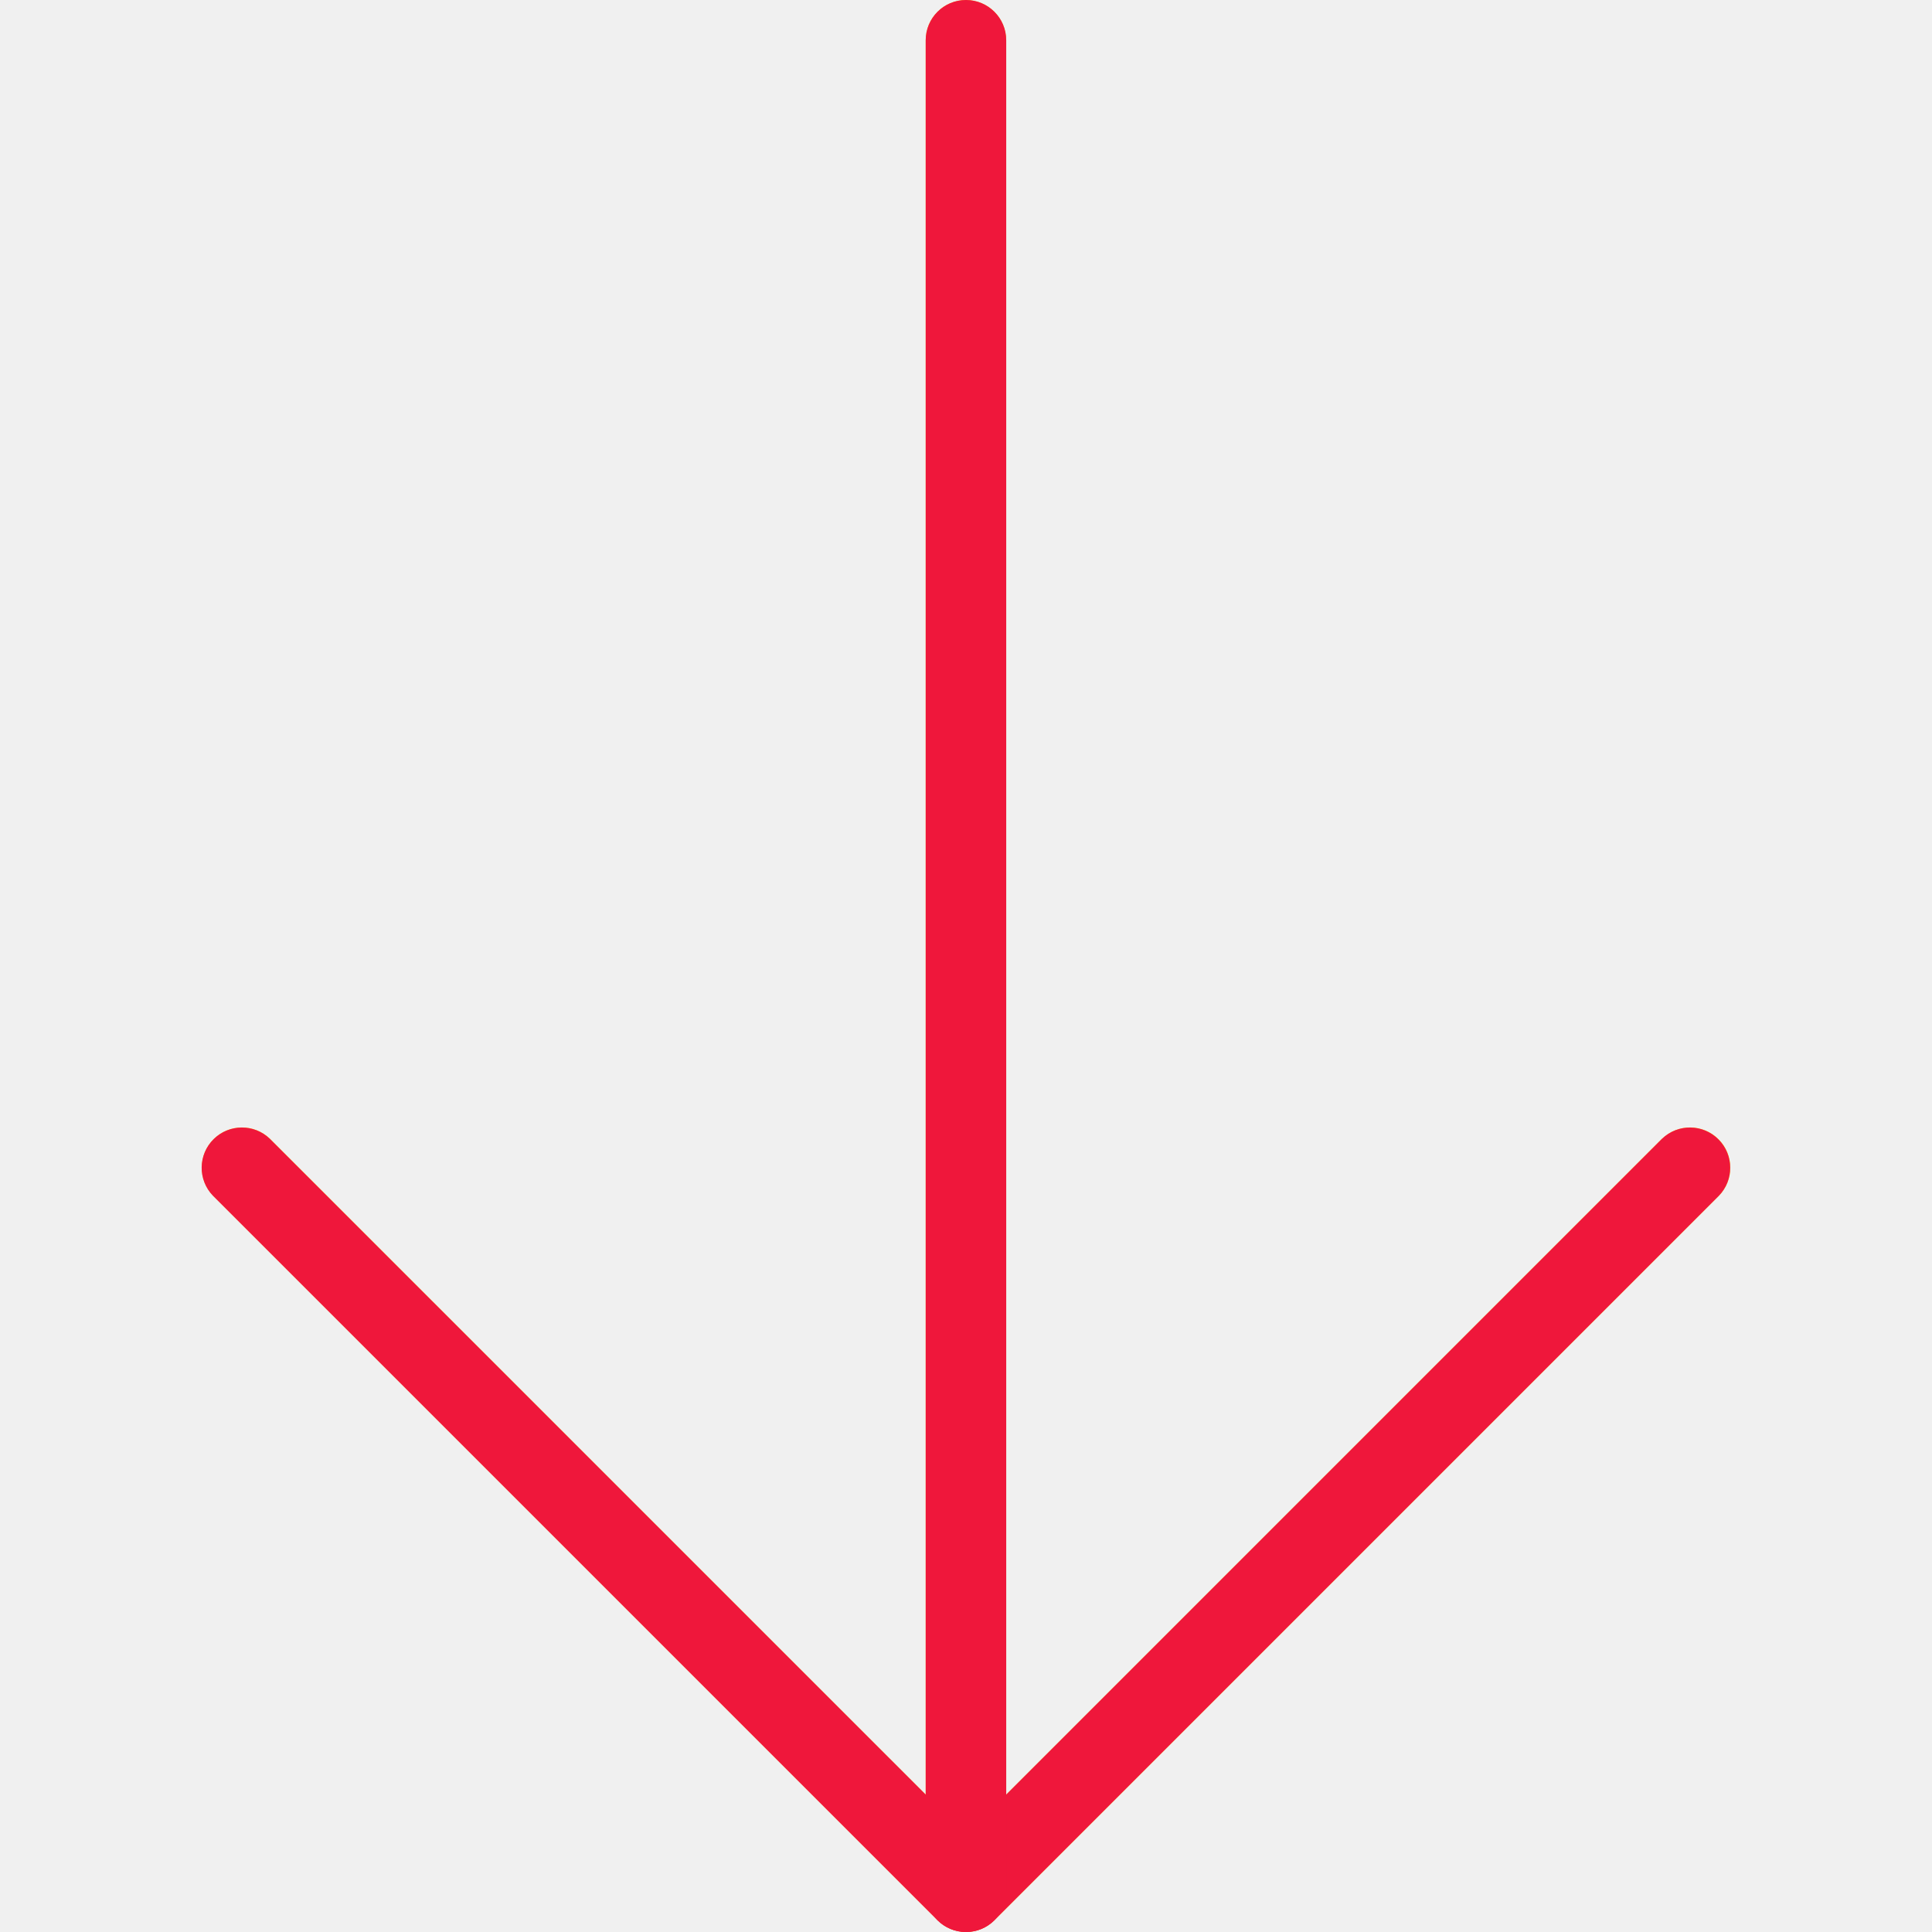
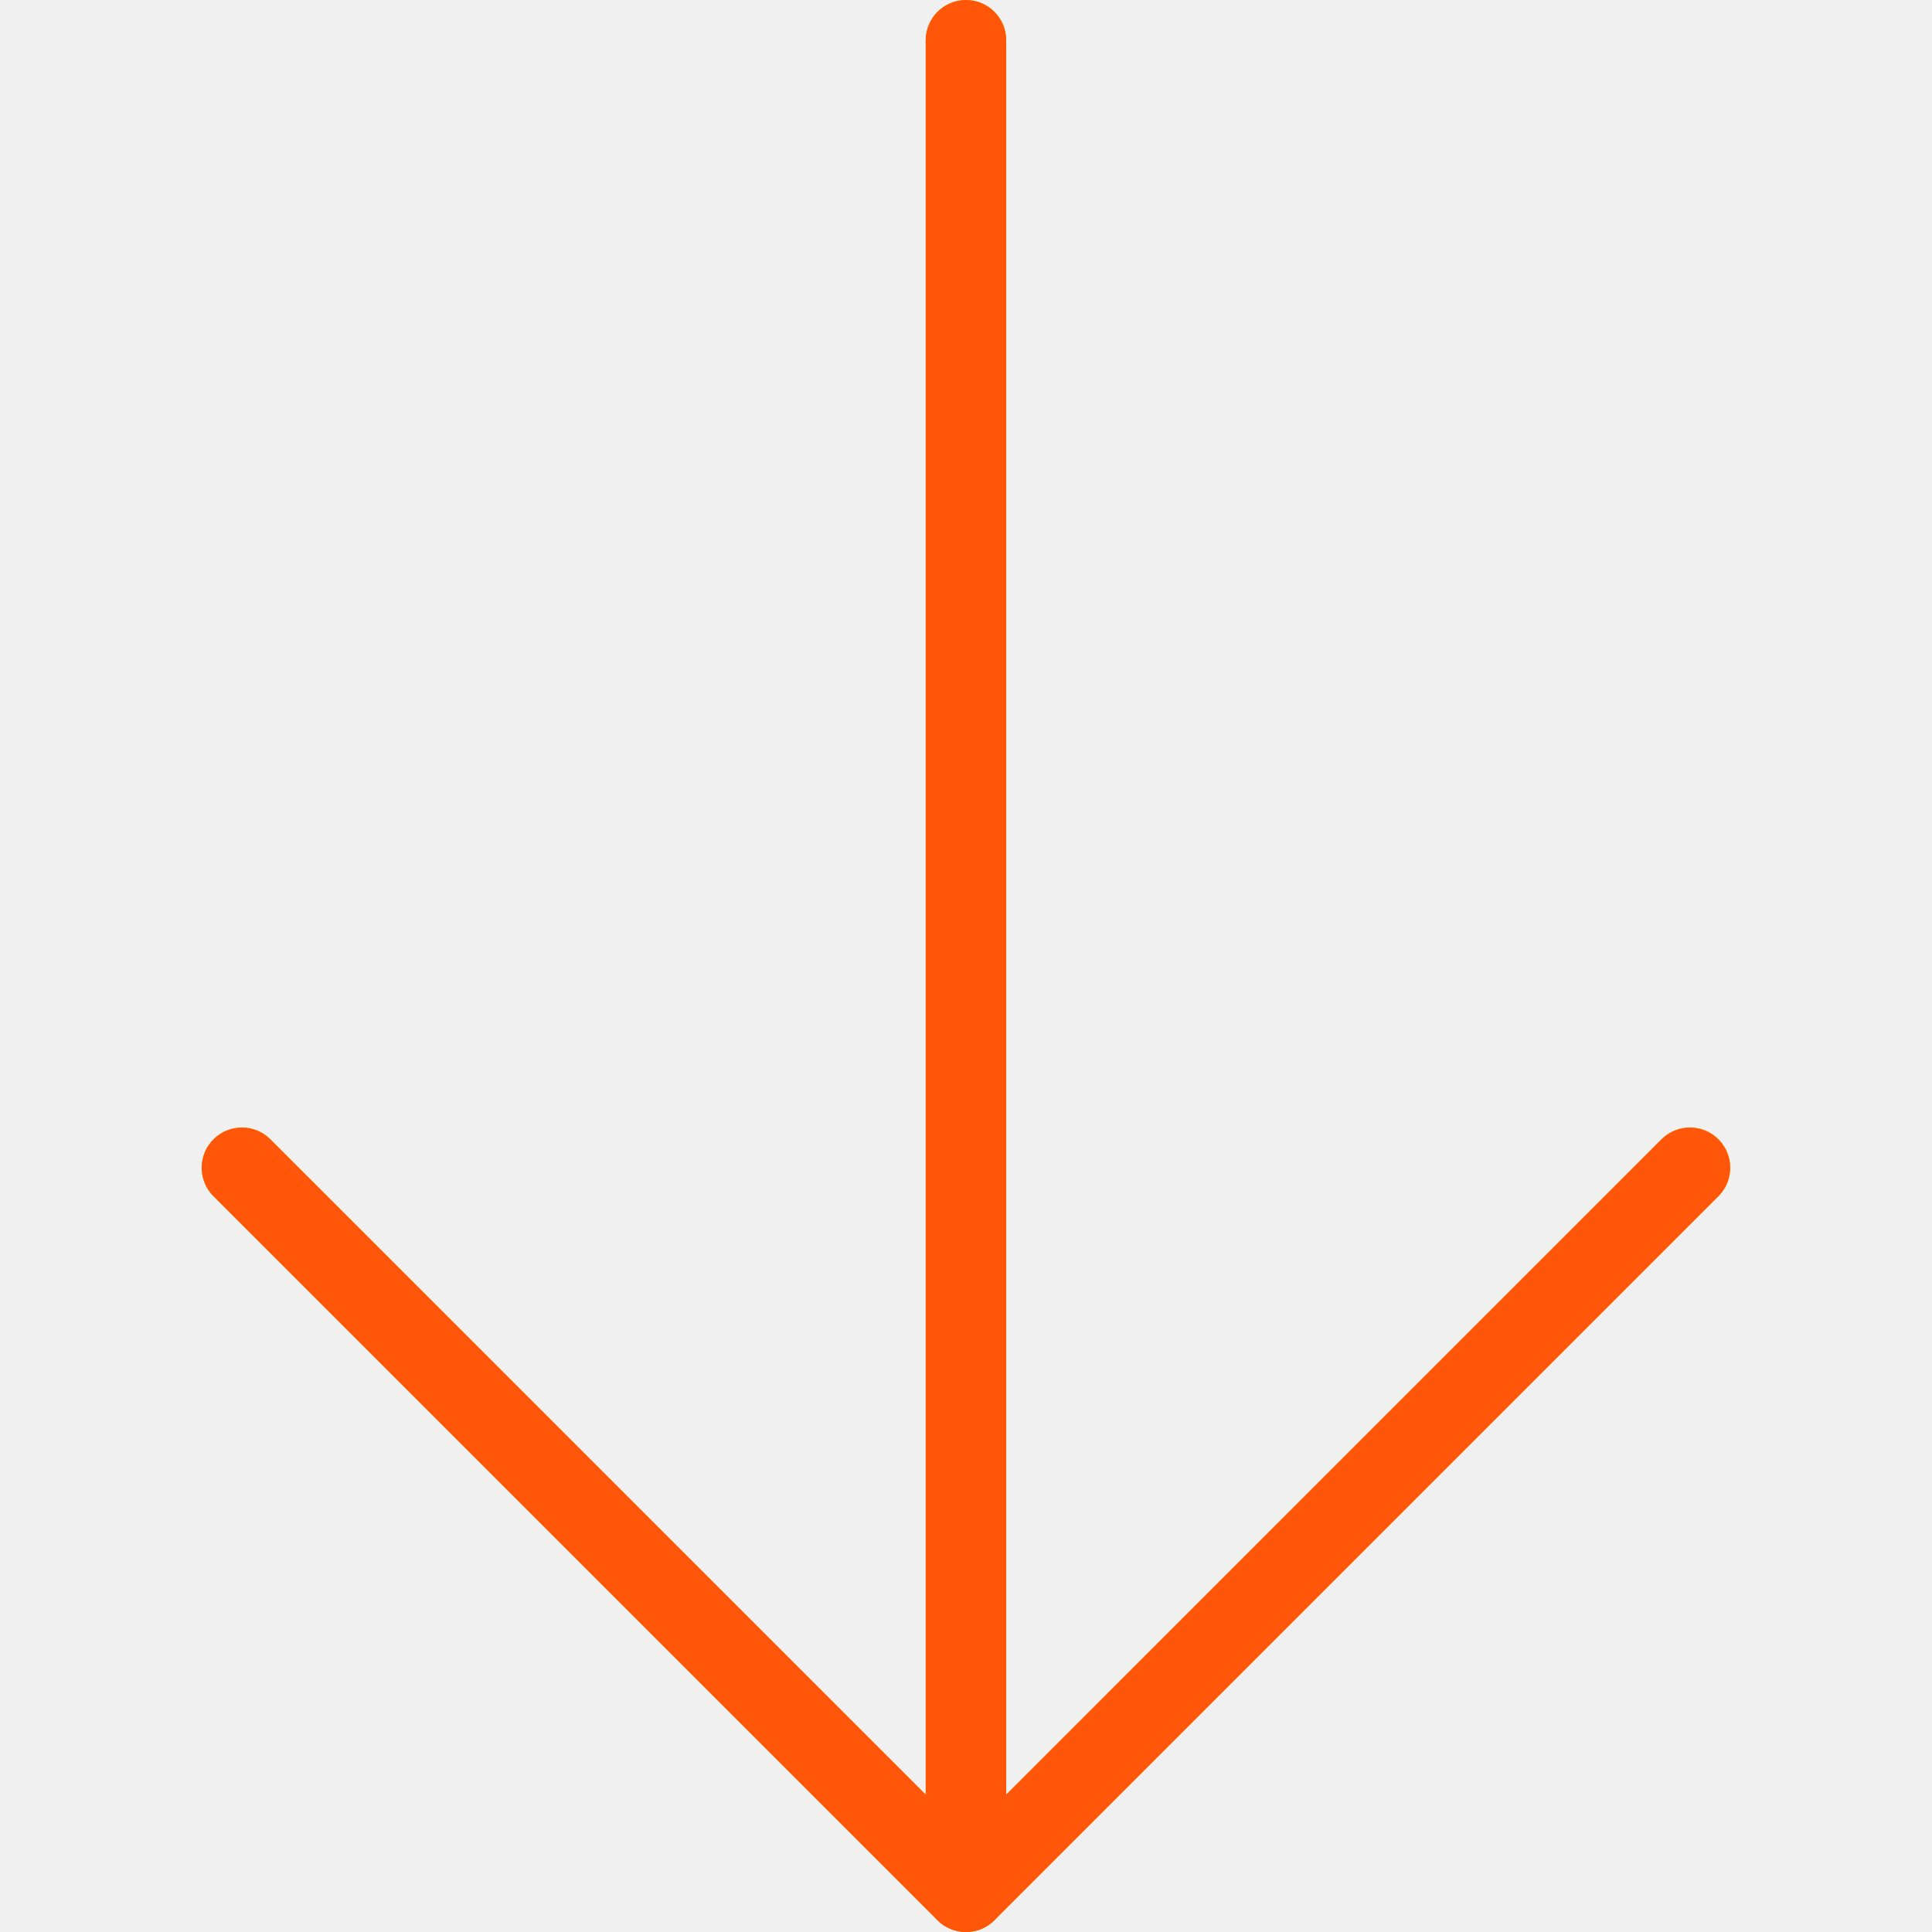
<svg xmlns="http://www.w3.org/2000/svg" width="512" height="512" viewBox="0 0 512 512" fill="none">
  <g clip-path="url(#clip0)">
    <path d="M440.437 301.781L266.656 475.584V10.667C266.656 4.776 261.88 0 255.989 0C250.098 0 245.322 4.776 245.322 10.667V475.584L71.541 301.781C67.304 297.688 60.551 297.806 56.458 302.043C52.466 306.177 52.466 312.73 56.458 316.863L248.458 508.863C252.618 513.034 259.372 513.042 263.543 508.882C263.549 508.876 263.556 508.869 263.562 508.863L455.562 316.863C459.655 312.626 459.537 305.873 455.3 301.78C451.166 297.787 444.613 297.787 440.479 301.78L440.437 301.781Z" fill="#FFC107" />
-     <path d="M255.989 512C253.158 512.005 250.441 510.885 248.437 508.885L56.437 316.885C52.344 312.648 52.462 305.895 56.699 301.802C60.833 297.81 67.386 297.81 71.519 301.802L255.988 486.25L440.436 301.802C444.673 297.709 451.426 297.827 455.519 302.064C459.512 306.198 459.512 312.751 455.519 316.885L263.519 508.885C261.521 510.879 258.813 511.999 255.989 512Z" fill="#EF173B" />
-     <path d="M255.989 512C250.098 512 245.322 507.224 245.322 501.333V10.667C245.323 4.776 250.098 0 255.989 0C261.88 0 266.656 4.776 266.656 10.667V501.334C266.656 507.224 261.88 512 255.989 512Z" fill="#EF173B" />
+     <path d="M255.989 512C253.158 512.005 250.441 510.885 248.437 508.885L56.437 316.885C52.344 312.648 52.462 305.895 56.699 301.802C60.833 297.81 67.386 297.81 71.519 301.802L255.988 486.25L440.436 301.802C444.673 297.709 451.426 297.827 455.519 302.064C459.512 306.198 459.512 312.751 455.519 316.885L263.519 508.885C261.521 510.879 258.813 511.999 255.989 512Z" fill="#FF560A" />
+     <path d="M255.989 512C250.098 512 245.322 507.224 245.322 501.333V10.667C245.323 4.776 250.098 0 255.989 0C261.88 0 266.656 4.776 266.656 10.667V501.334C266.656 507.224 261.88 512 255.989 512Z" fill="#FF560A" />
  </g>
  <defs>
    <clipPath id="clip0">
      <rect width="512" height="512" fill="white" />
    </clipPath>
  </defs>
</svg>
